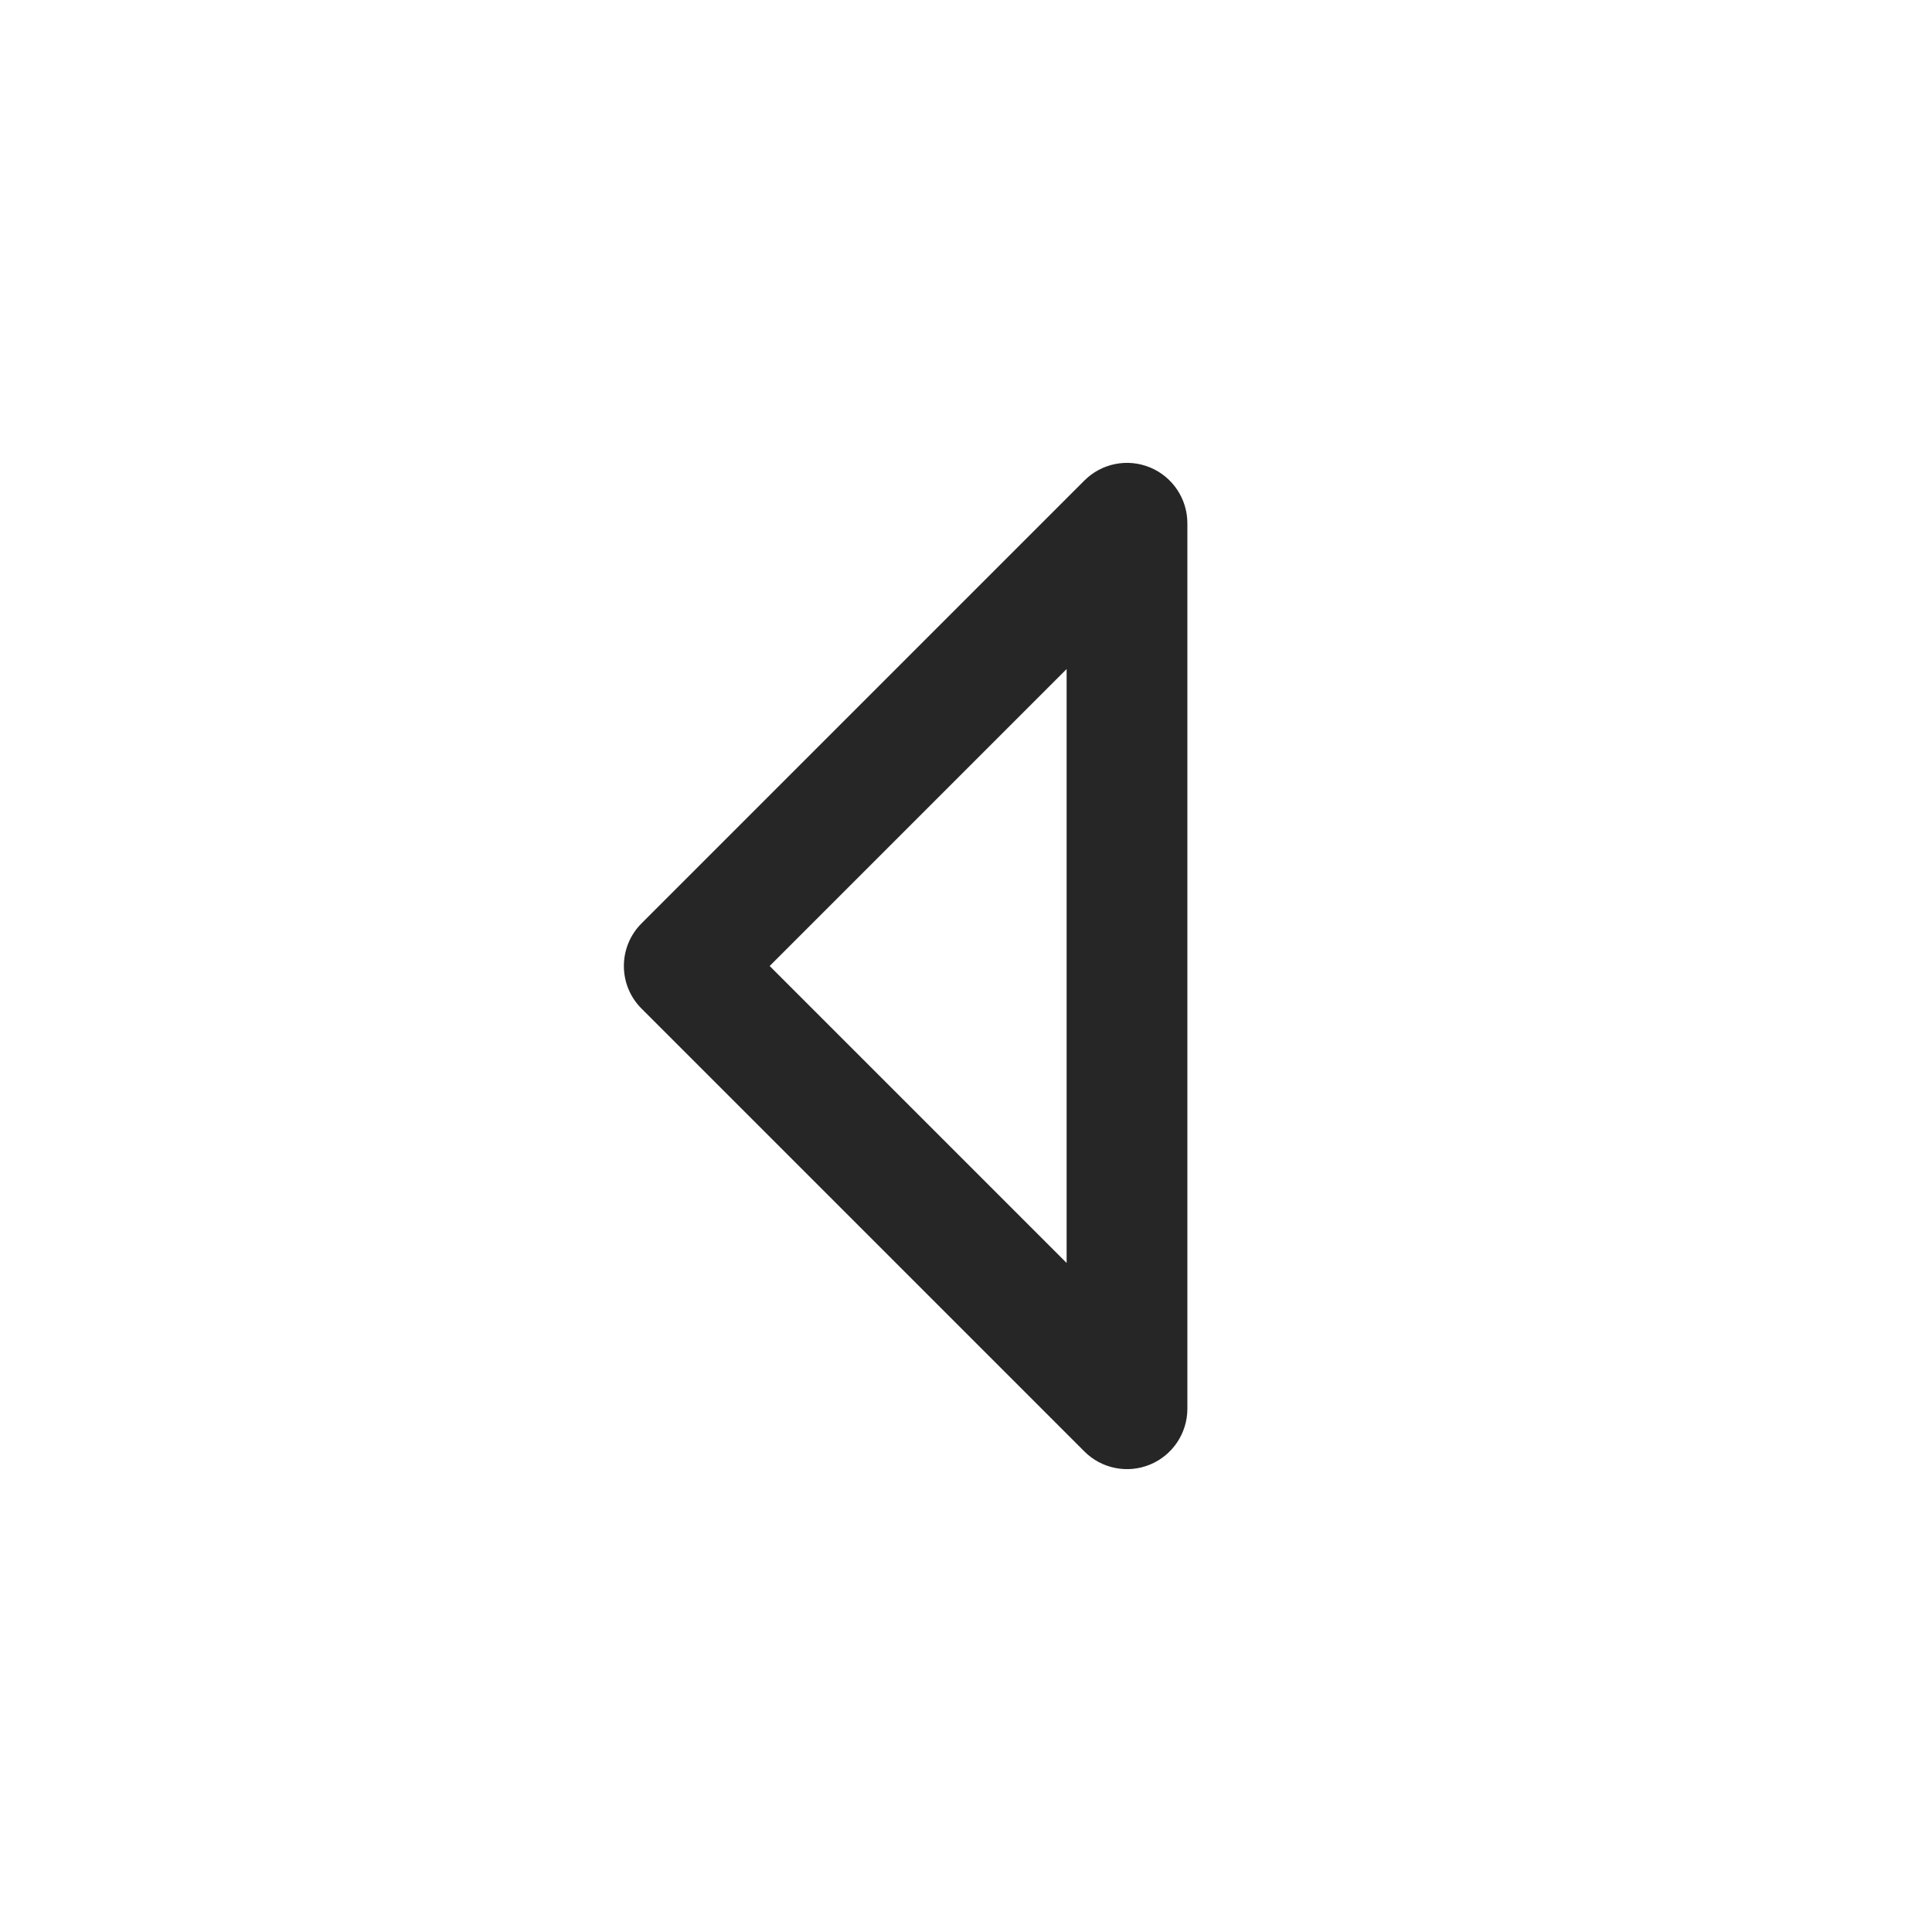
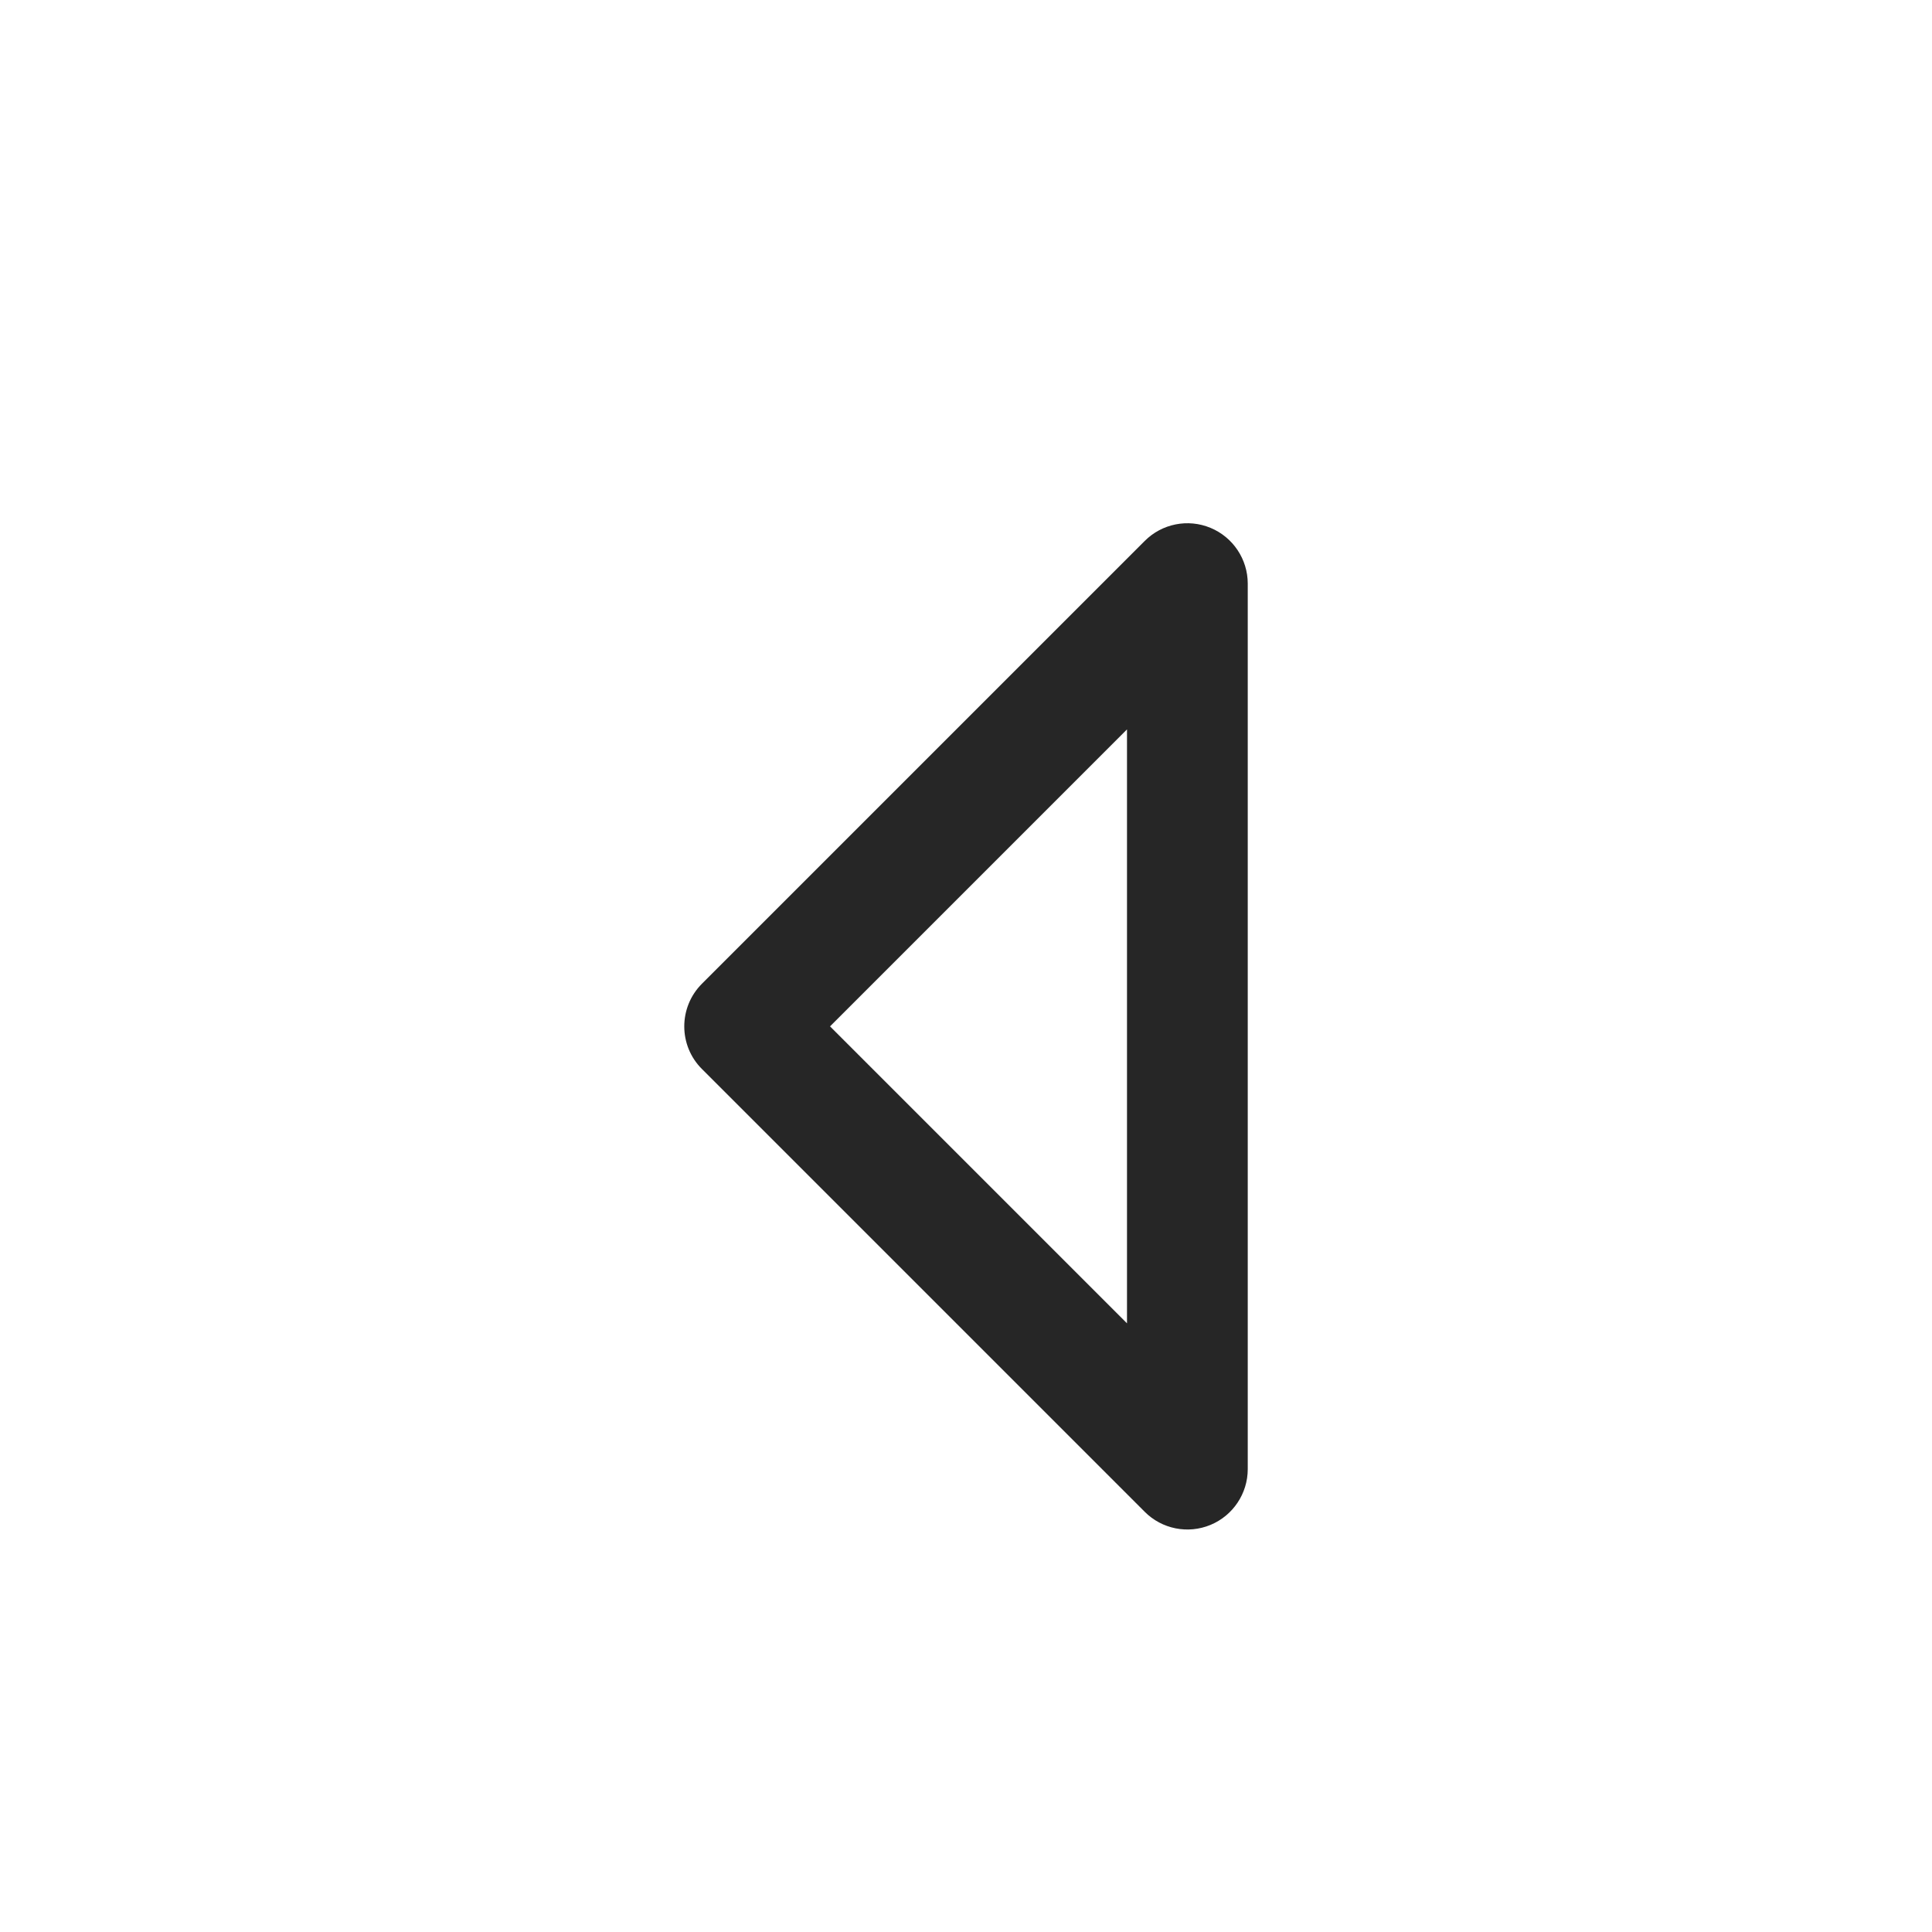
<svg xmlns="http://www.w3.org/2000/svg" width="24" height="24" viewBox="0 0 24 24" fill="none">
-   <path fill-rule="evenodd" clip-rule="evenodd" d="M14.287 5.807C14.567 5.923 14.75 6.197 14.75 6.5V17.5C14.75 17.803 14.567 18.077 14.287 18.193C14.007 18.309 13.684 18.245 13.47 18.03L7.97 12.53C7.829 12.39 7.75 12.199 7.75 12C7.75 11.801 7.829 11.61 7.97 11.47L13.47 5.97C13.684 5.755 14.007 5.691 14.287 5.807ZM9.561 12L13.25 15.689V8.311L9.561 12Z" fill="#262626" />
+   <path fill-rule="evenodd" clip-rule="evenodd" d="M15.037 6.557C15.317 6.673 15.5 6.947 15.5 7.25L15.5 18.25C15.5 18.553 15.317 18.827 15.037 18.943C14.757 19.059 14.434 18.995 14.22 18.78L8.72 13.28C8.427 12.988 8.427 12.513 8.72 12.22L14.22 6.72C14.434 6.505 14.757 6.441 15.037 6.557ZM14 9.061L10.311 12.75L14 16.439L14 9.061Z" fill="#262626" />
</svg>
